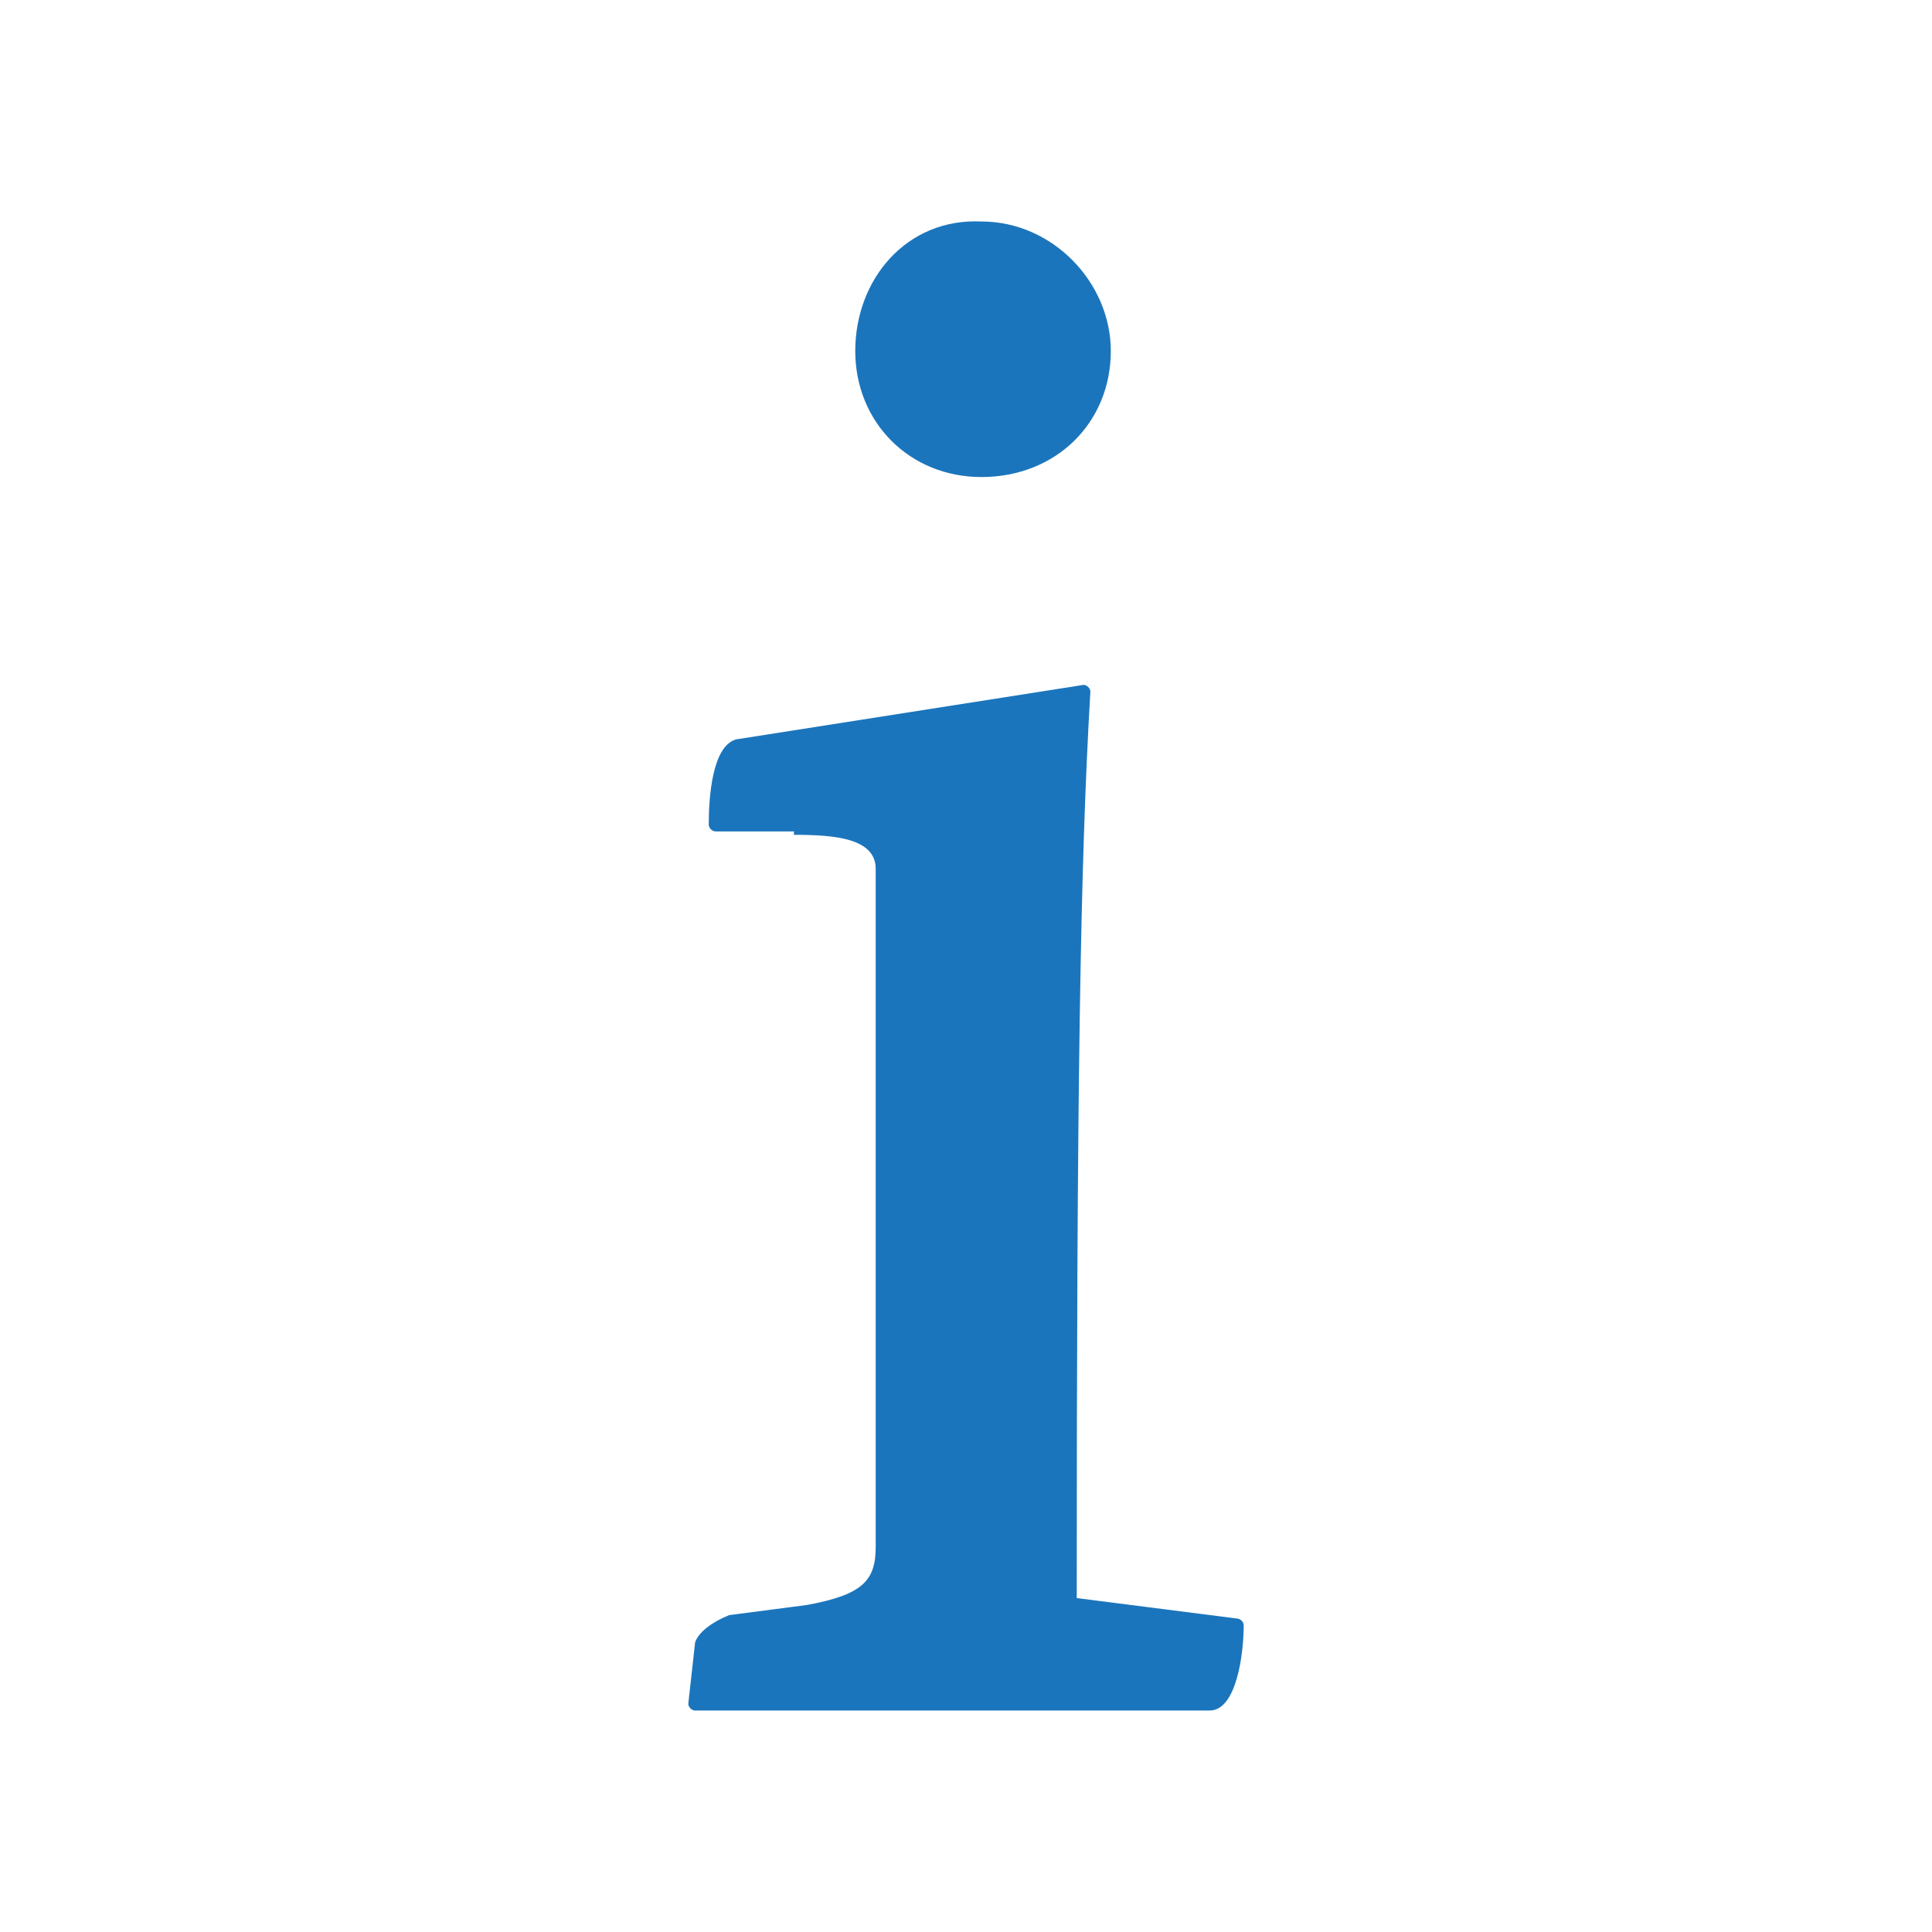
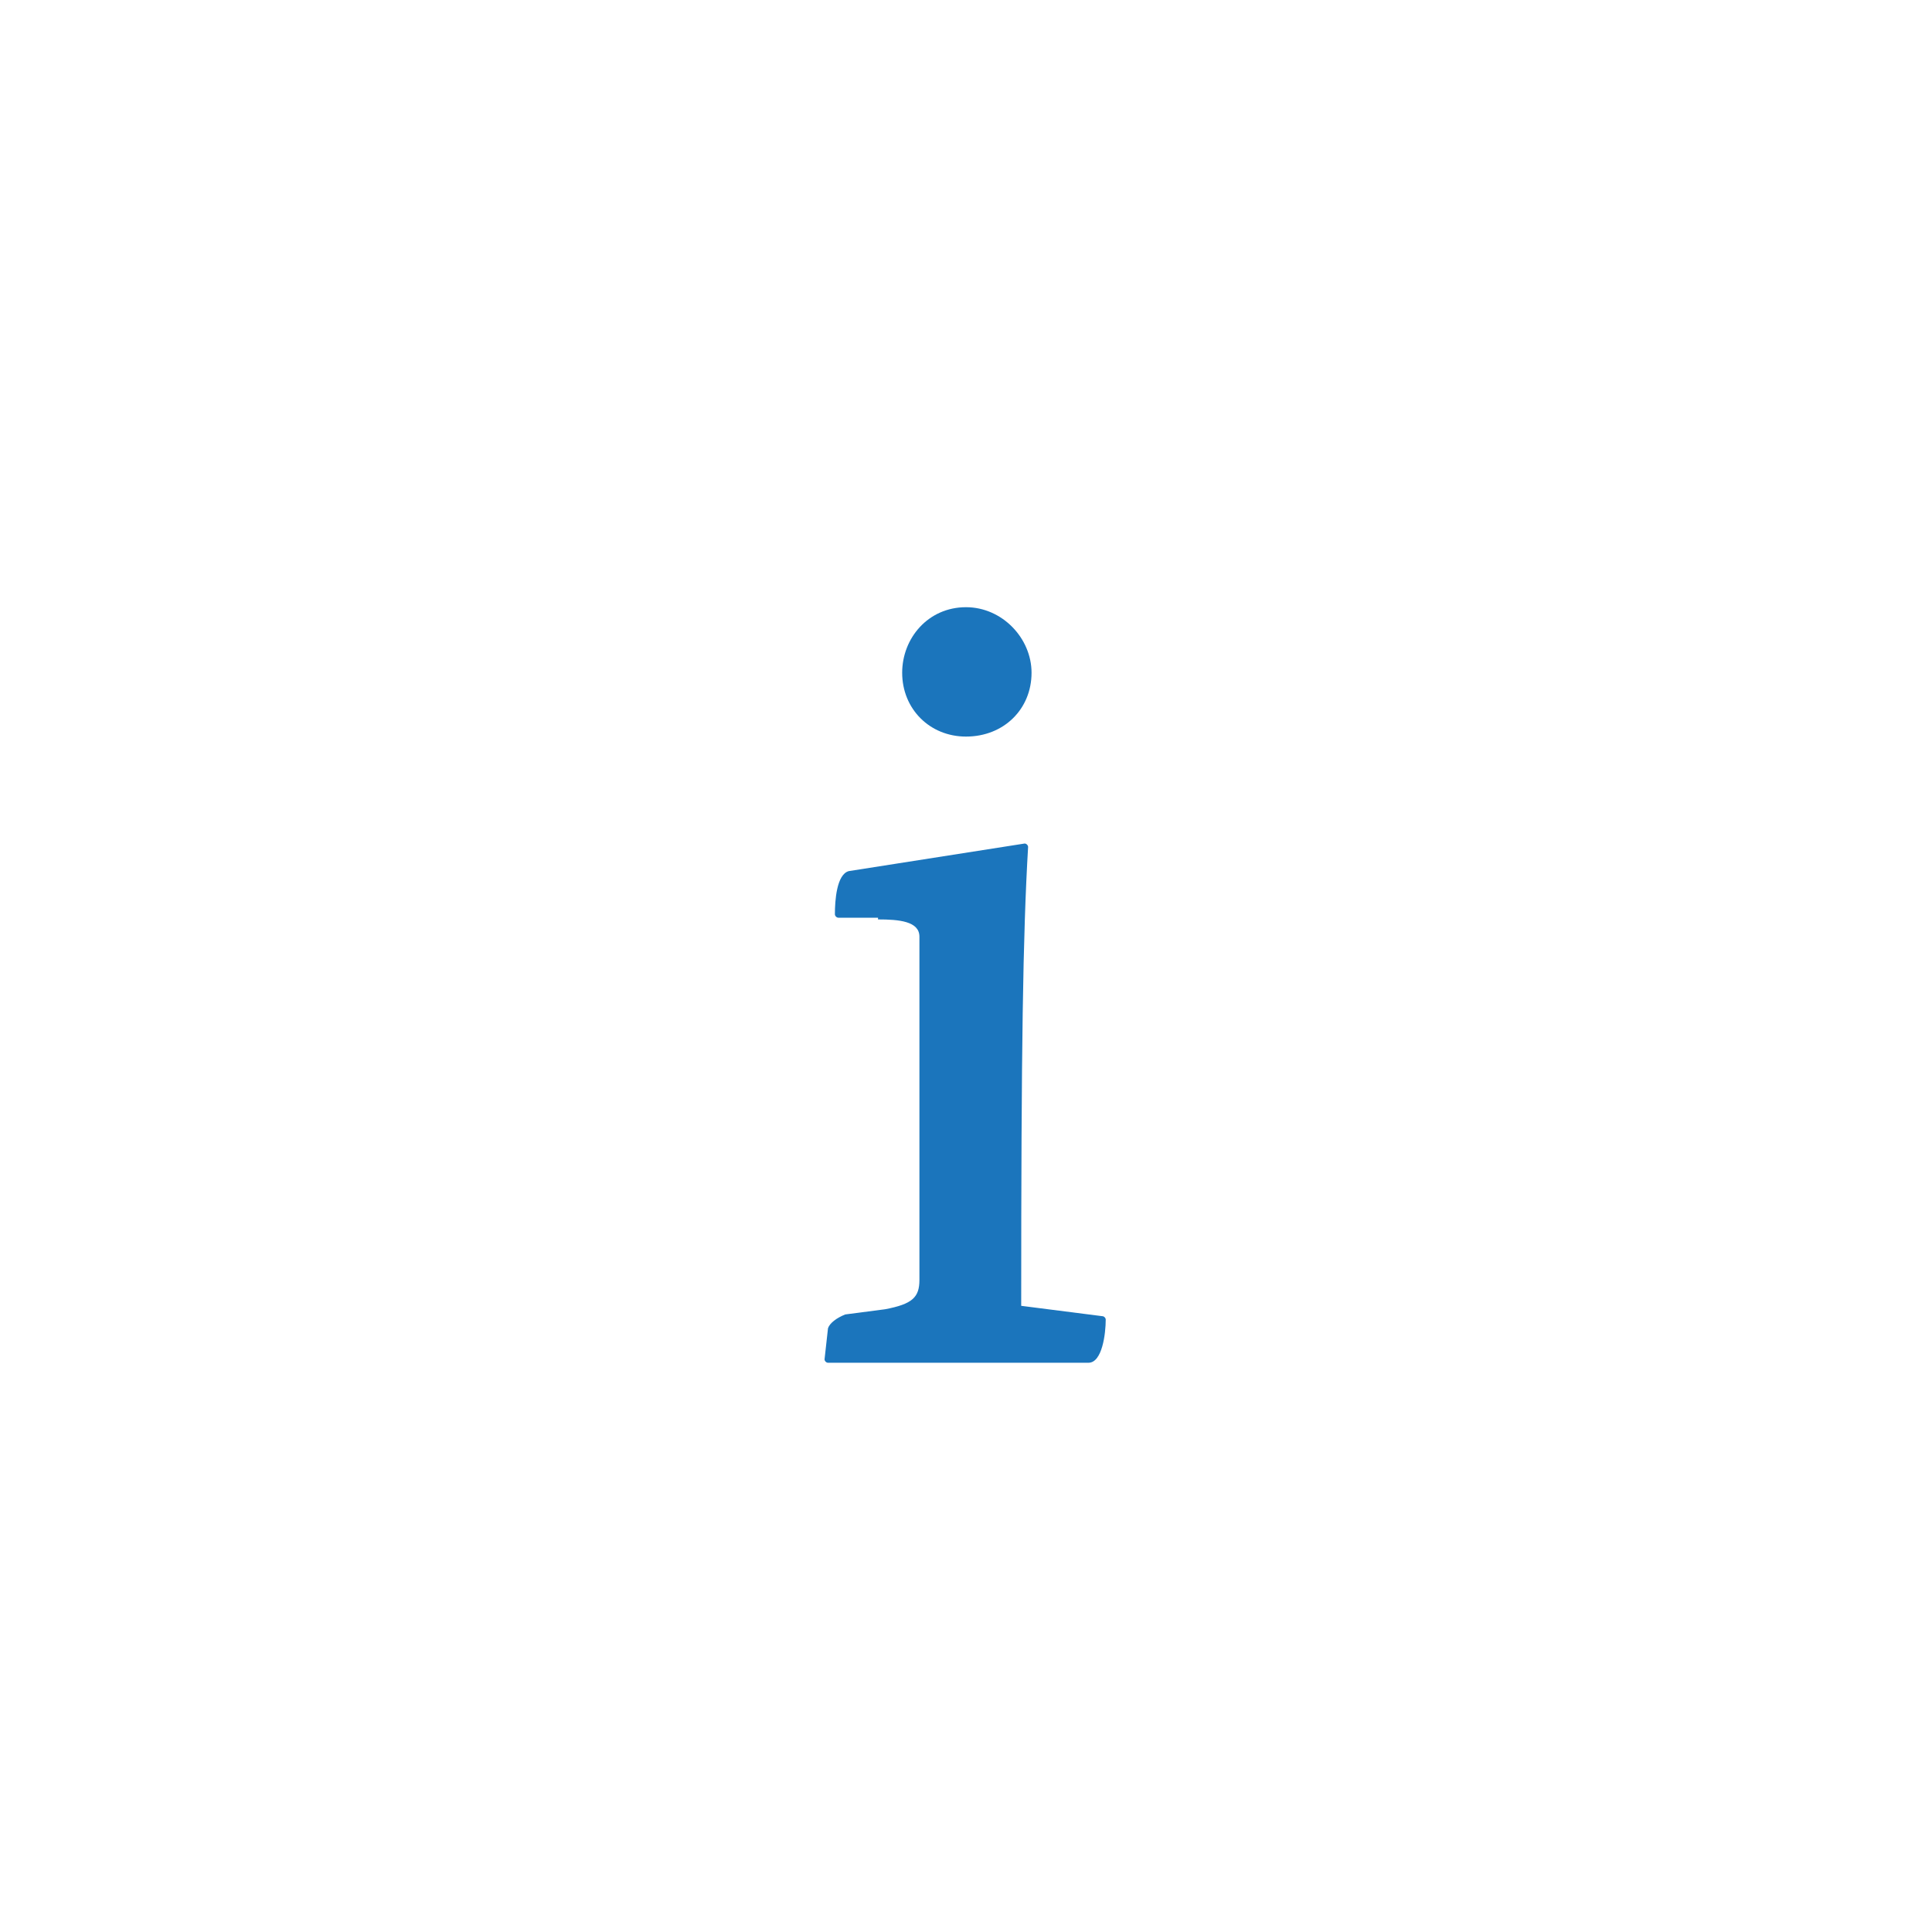
- <svg xmlns="http://www.w3.org/2000/svg" version="1.1" id="Vrstva_1" x="0px" y="0px" viewBox="0 0 56.7 56.7" style="enable-background:new 0 0 56.7 56.7;" xml:space="preserve">
+ <svg xmlns="http://www.w3.org/2000/svg" version="1.1" id="Vrstva_1" x="0px" y="0px" viewBox="0 0 112 112" style="enable-background:new 0 0 112 112;" xml:space="preserve">
  <style type="text/css">
	.st0{fill:#1B75BC;}
</style>
-   <path class="st0" d="M25.1,10.3c0,2.1,1.6,3.7,3.7,3.7c2.2,0,3.8-1.6,3.8-3.7c0-2-1.7-3.8-3.8-3.8C26.6,6.4,25.1,8.2,25.1,10.3" />
-   <path class="st0" d="M23.3,24.5c1.2,0,2.4,0.1,2.4,1v19.9c0,1-0.4,1.4-2,1.7l-2.3,0.3c-0.5,0.2-0.9,0.5-1,0.8l-0.2,1.8  c0,0.1,0.1,0.2,0.2,0.2h15.1c0.8,0,1-1.7,1-2.5c0-0.1-0.1-0.2-0.2-0.2l-4.7-0.6c0-14.9,0.1-21.5,0.4-26.6c0-0.1-0.1-0.2-0.2-0.2  l-10.2,1.6c-0.7,0.2-0.8,1.7-0.8,2.5c0,0.1,0.1,0.2,0.2,0.2H23.3z" />
+   <path class="st0" d="M52.3,39c0,2.1,1.6,3.7,3.7,3.7c2.2,0,3.8-1.6,3.8-3.7c0-2-1.7-3.8-3.8-3.8C53.8,35.2,52.3,37,52.3,39" />
+   <path class="st0" d="M50.9,53.3c1.2,0,2.4,0.1,2.4,1v19.9c0,1-0.4,1.4-2,1.7l-2.3,0.3c-0.5,0.2-0.9,0.5-1,0.8l-0.2,1.8  c0,0.1,0.1,0.2,0.2,0.2h15.1c0.8,0,1-1.7,1-2.5c0-0.1-0.1-0.2-0.2-0.2l-4.7-0.6c0-14.9,0.1-21.5,0.4-26.6c0-0.1-0.1-0.2-0.2-0.2  l-10.2,1.6c-0.7,0.2-0.8,1.7-0.8,2.5c0,0.1,0.1,0.2,0.2,0.2H50.9z" />
</svg>
